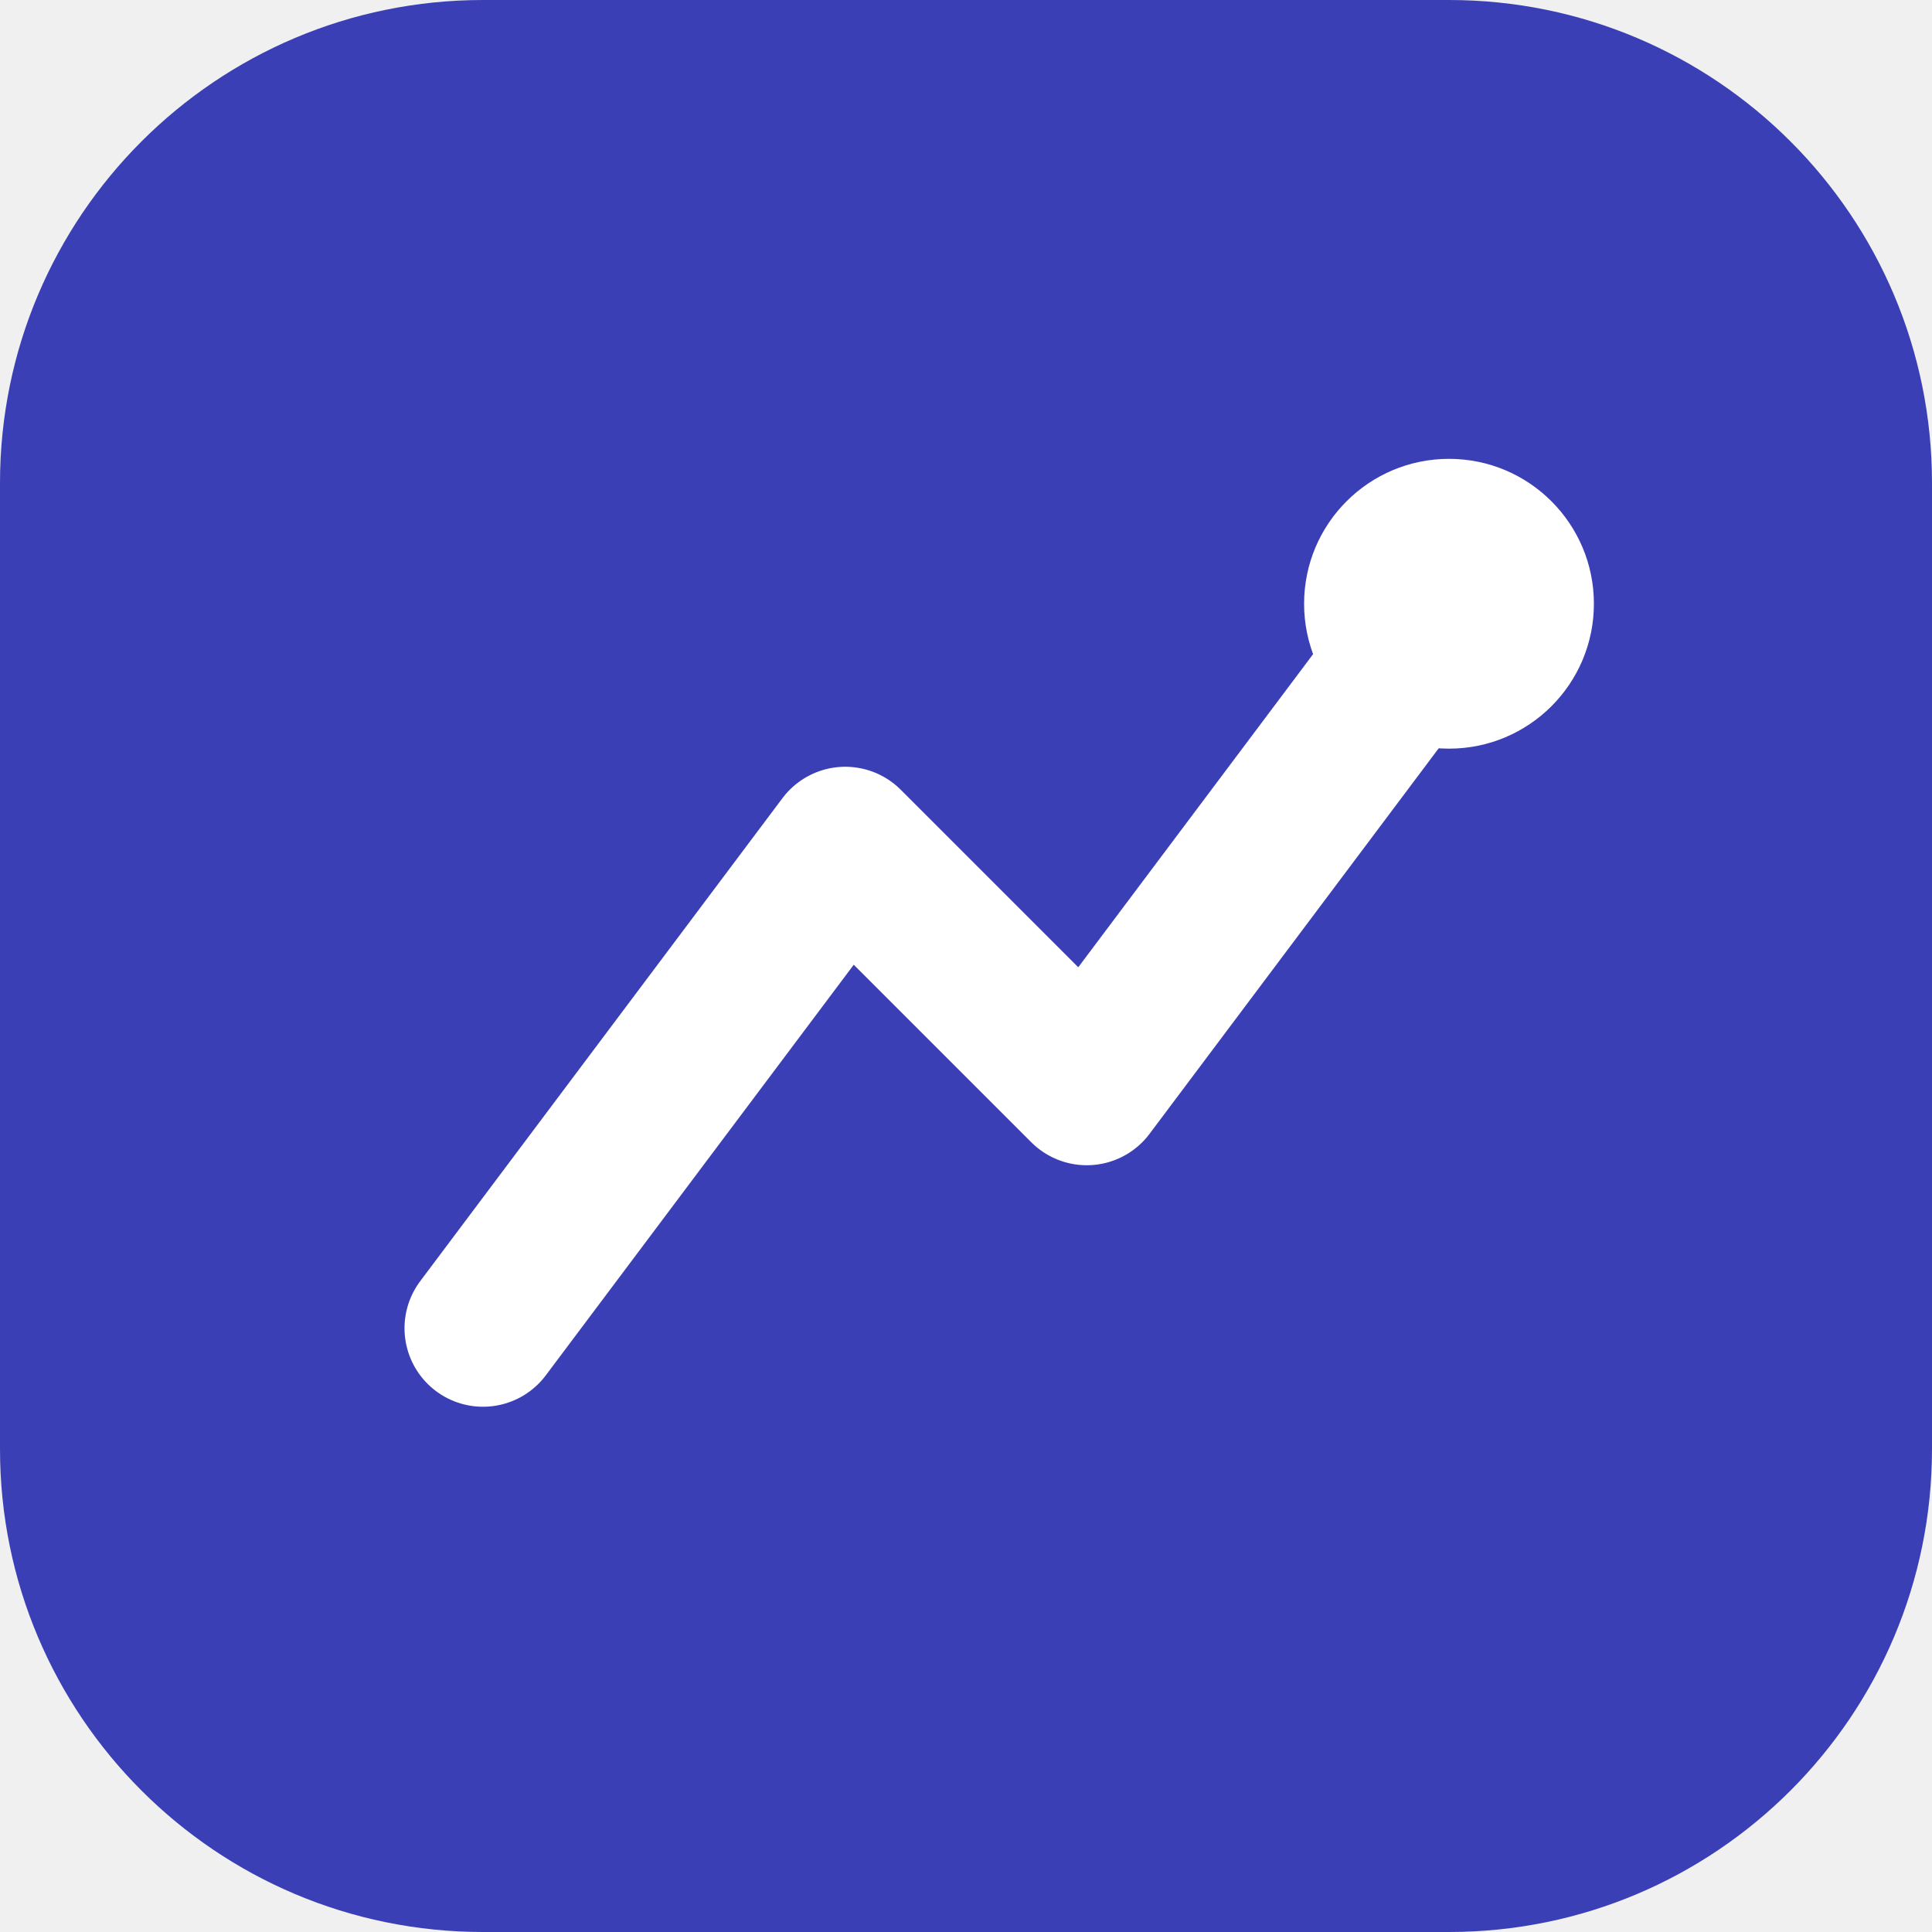
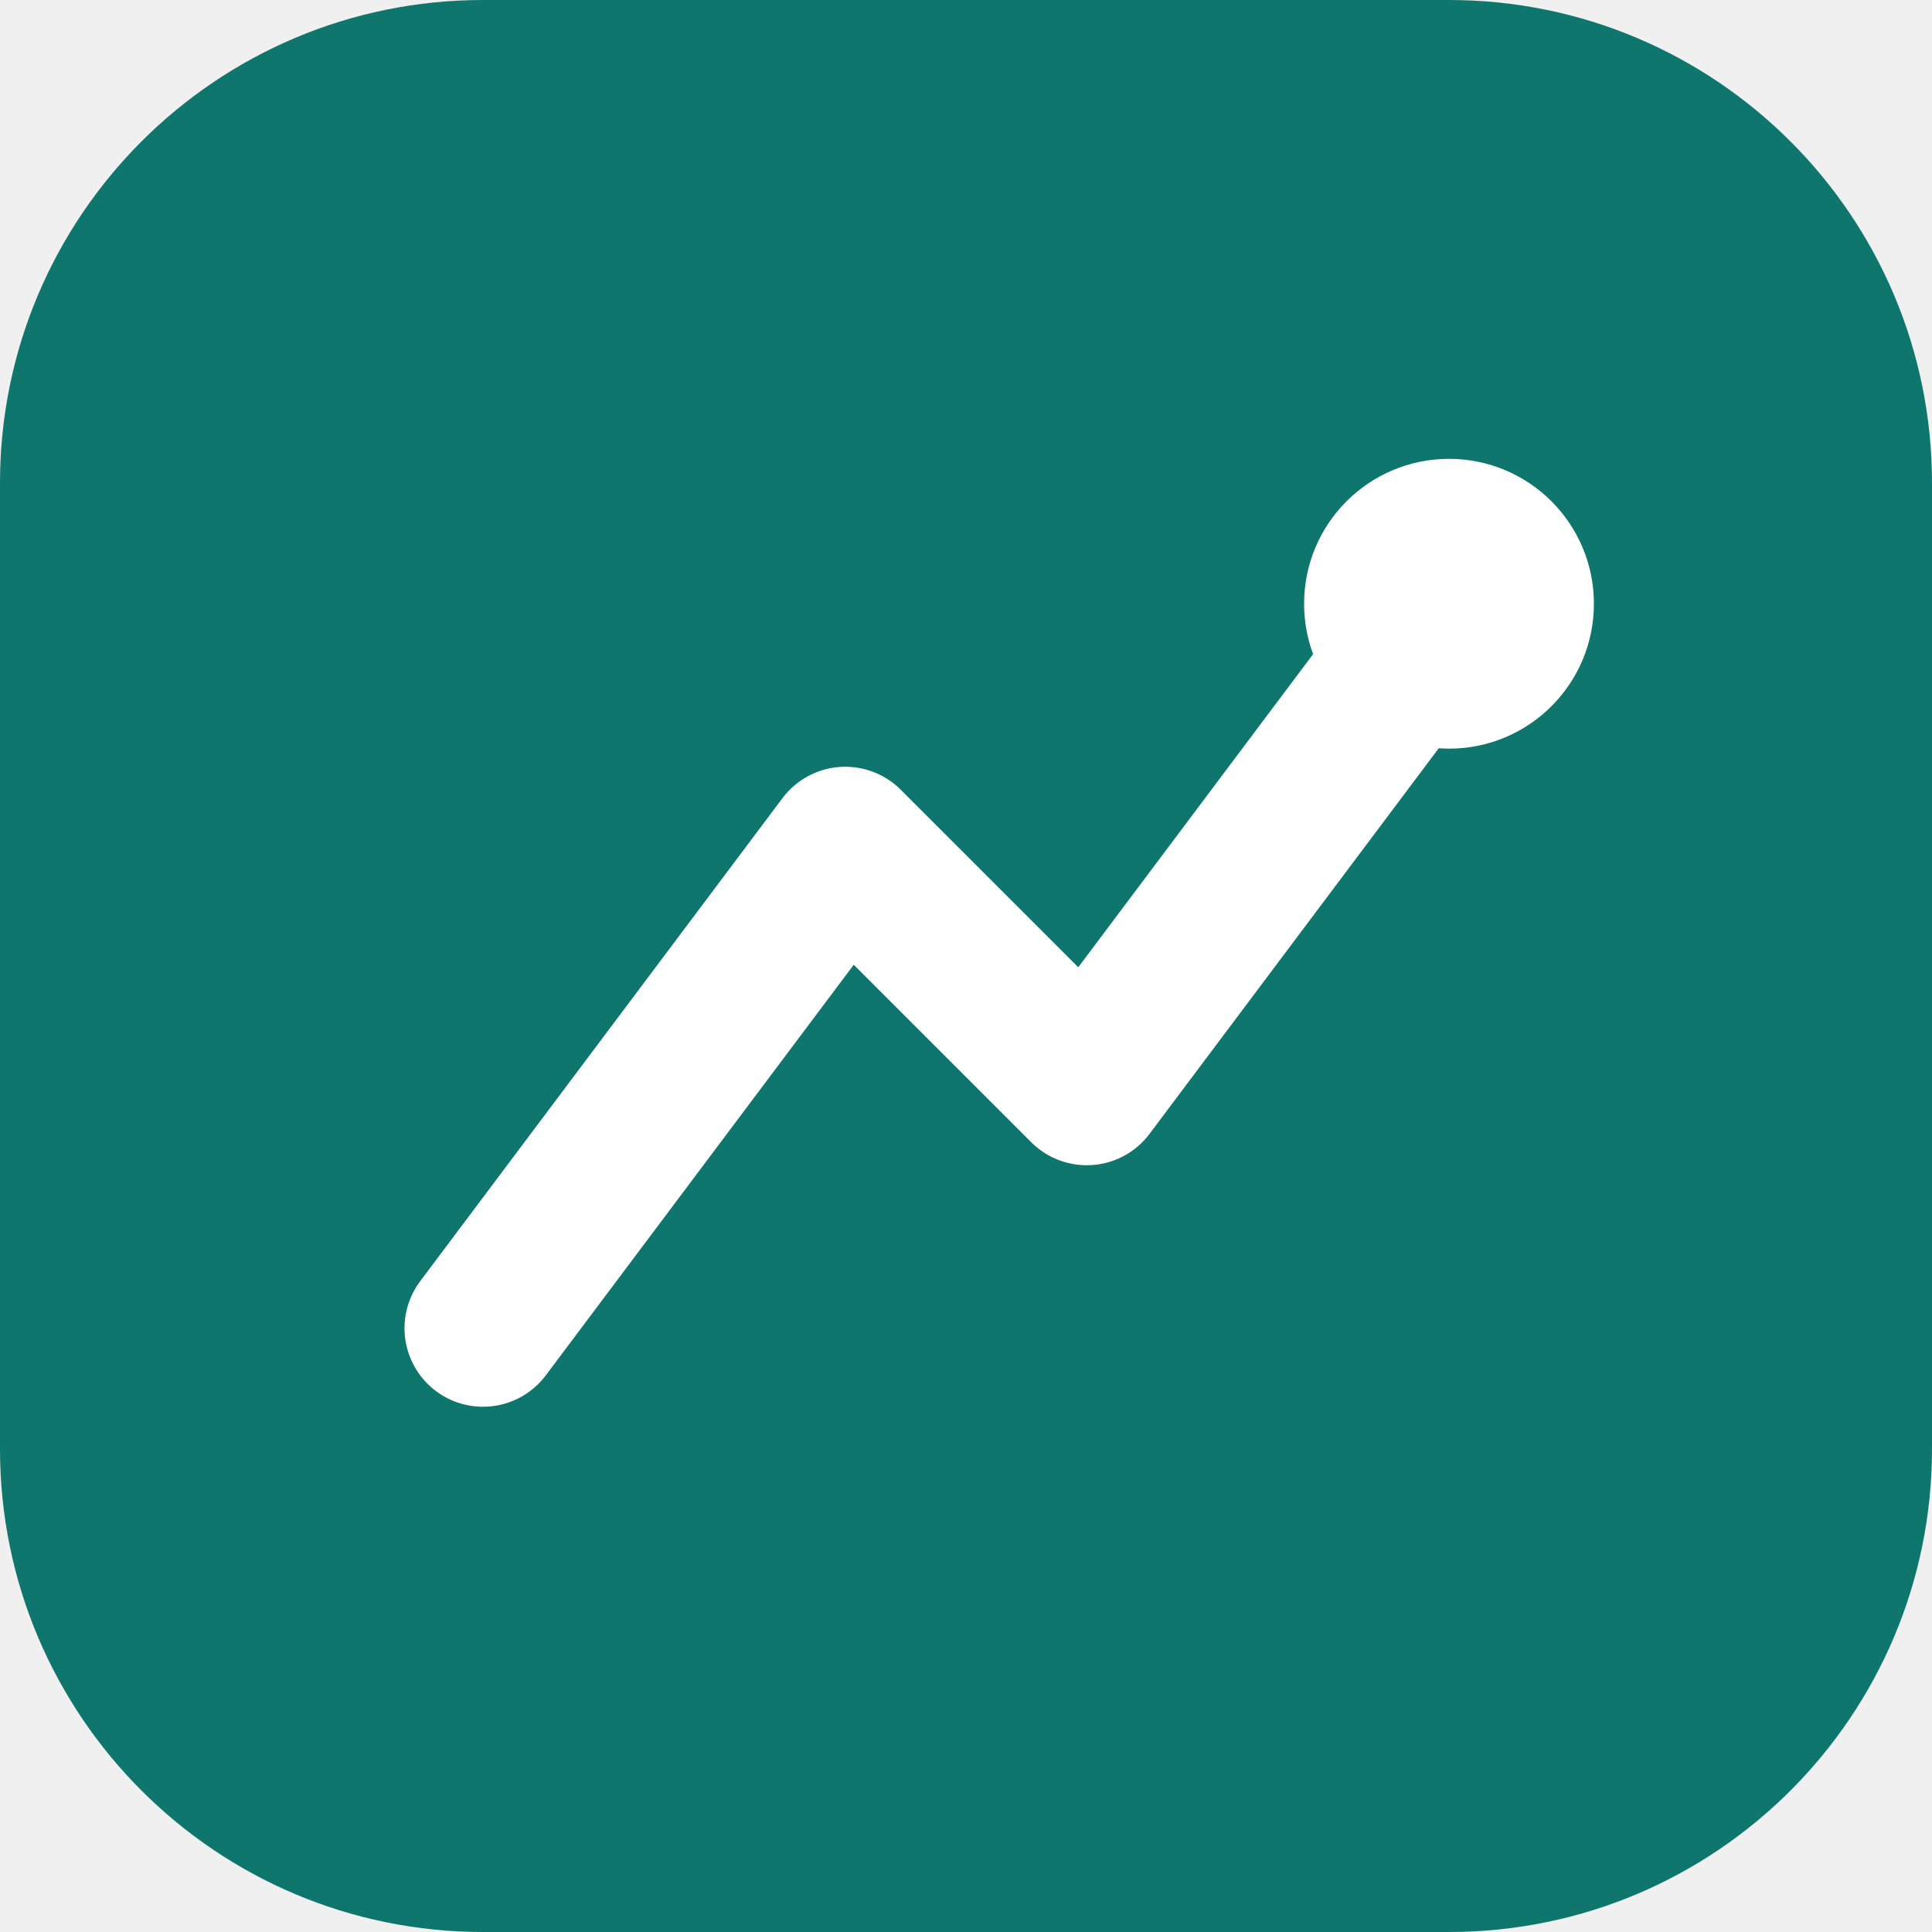
<svg xmlns="http://www.w3.org/2000/svg" viewBox="0 0 32 32">
-   <rect width="32" height="32" rx="8" fill="#3b3fb6" />
+   <rect width="32" height="32" rx="8" fill="#0f766e" />
  <path d="M8 22 L14 14 L18 18 L24 10" stroke="#fff" stroke-width="2.6" fill="none" stroke-linecap="round" stroke-linejoin="round" />
  <circle cx="24" cy="10" r="2.4" fill="#fff" />
</svg>
